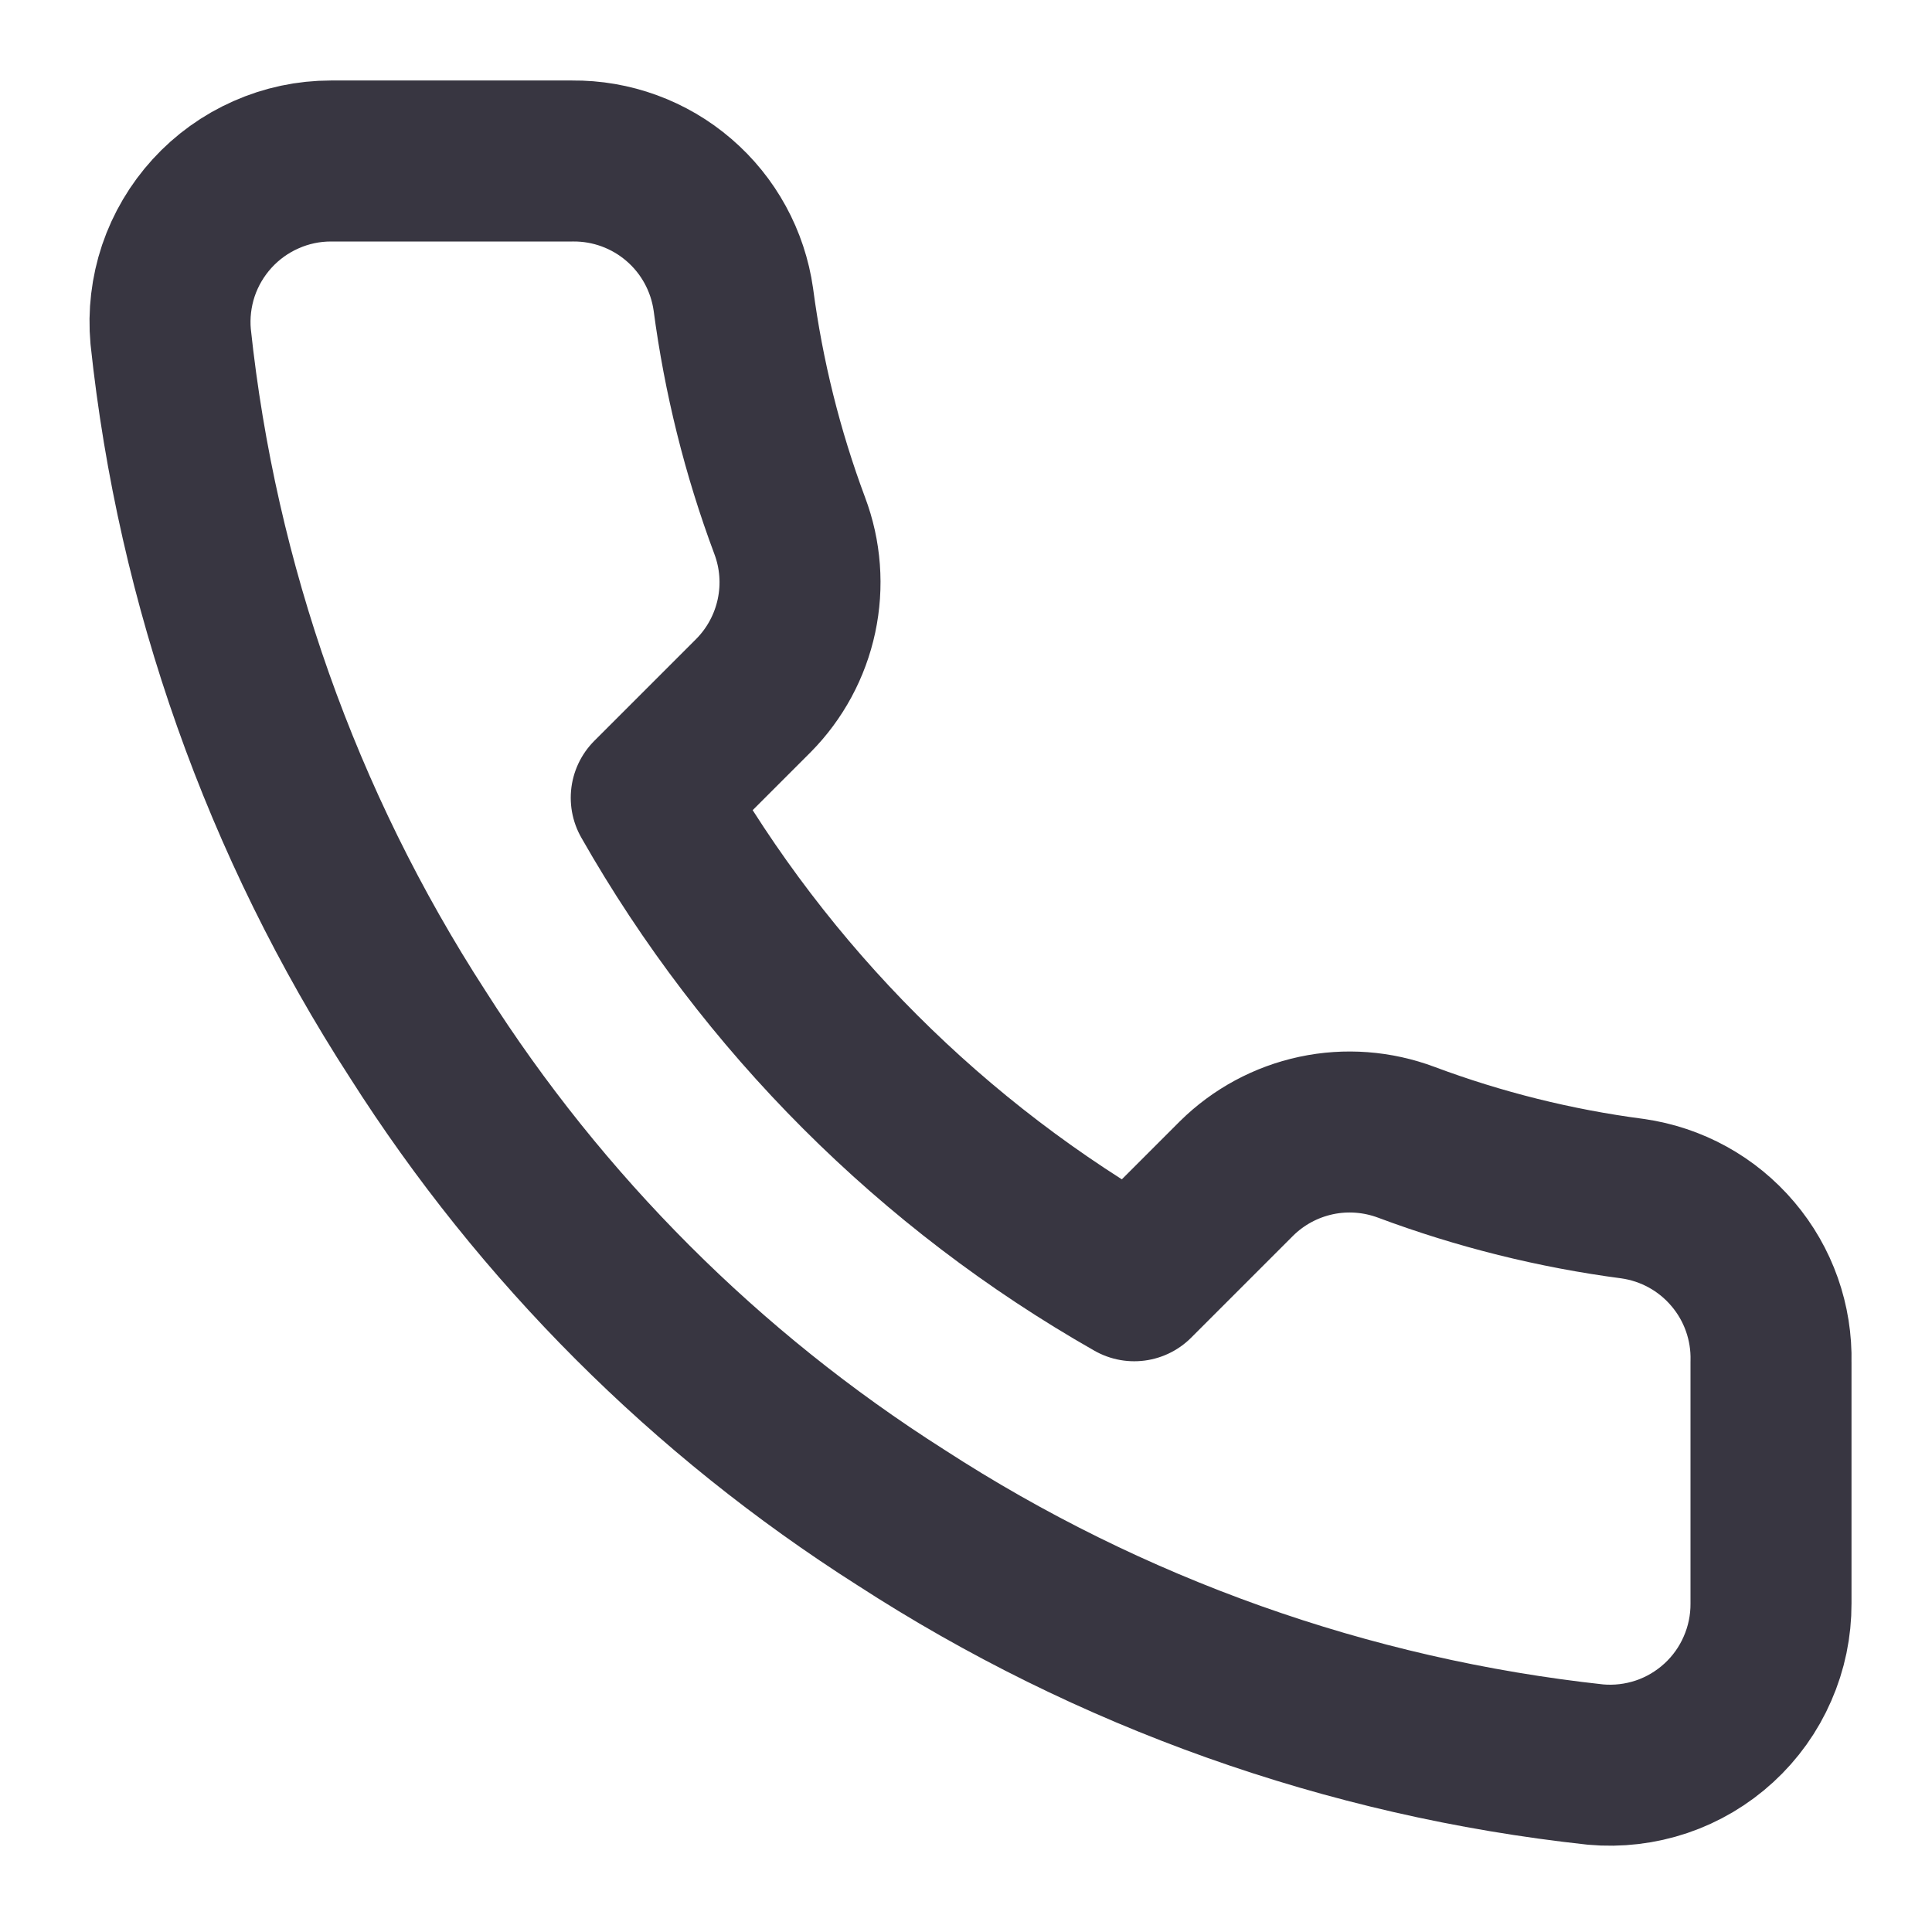
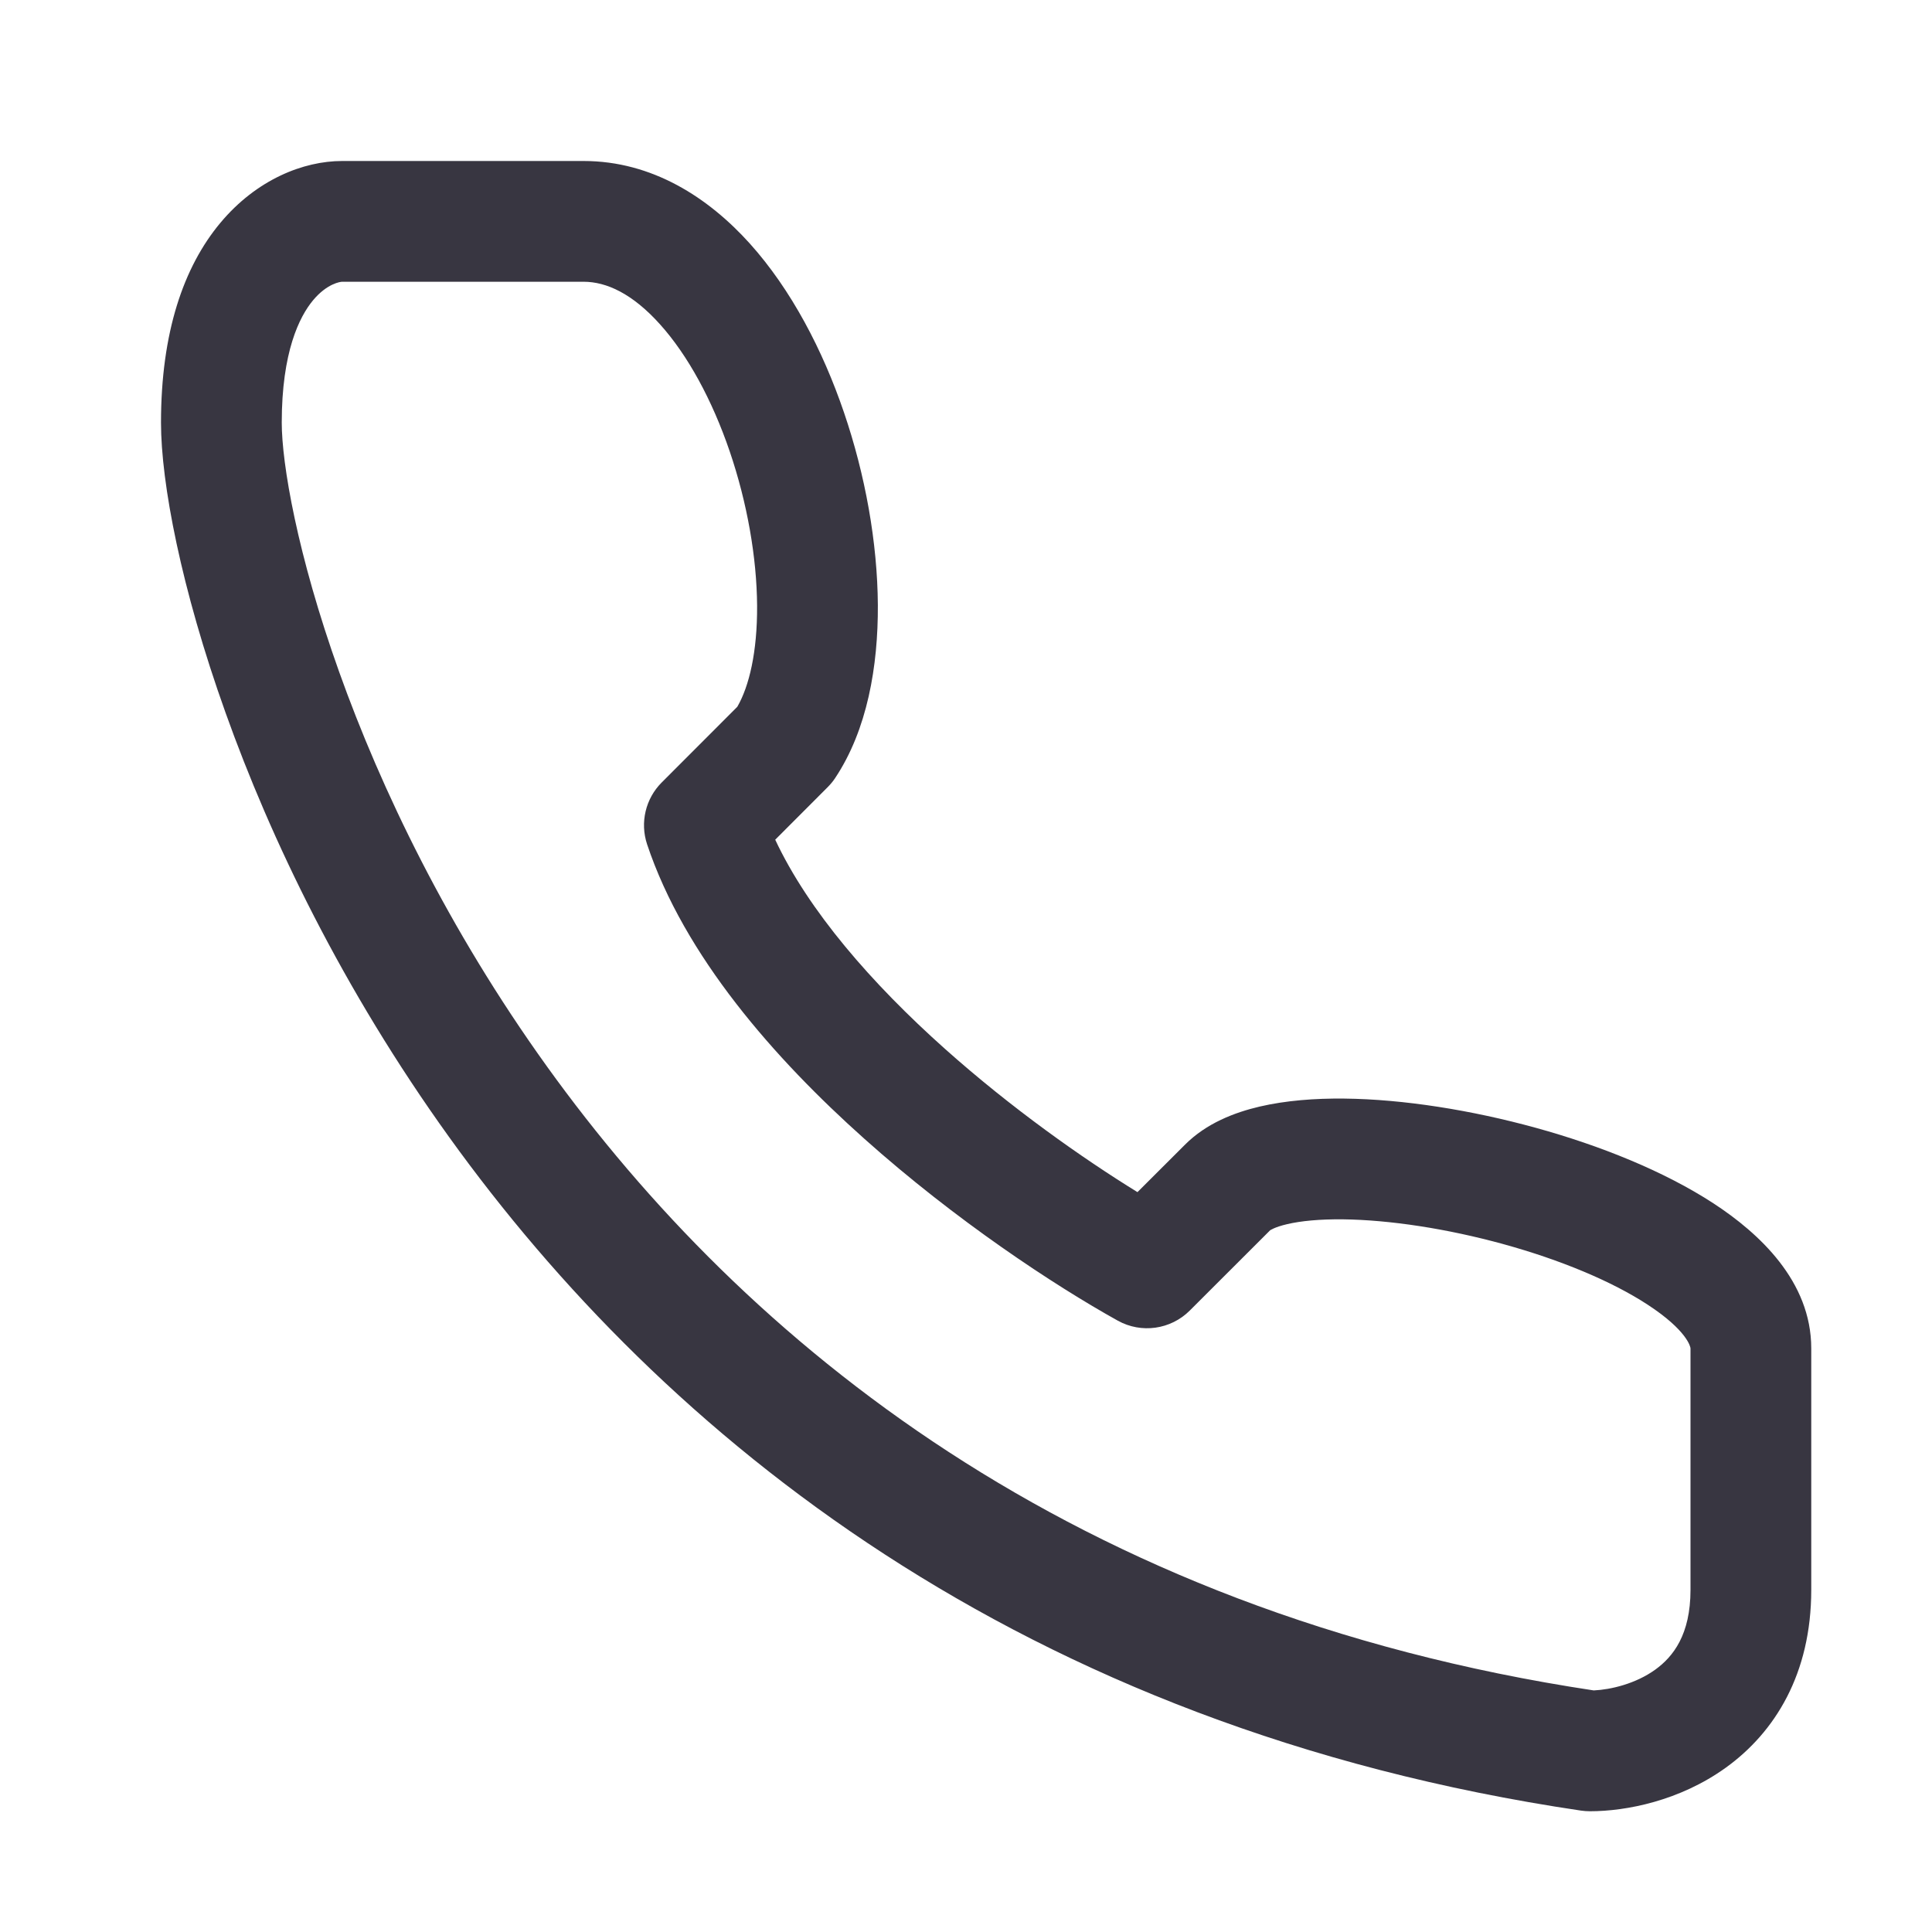
<svg xmlns="http://www.w3.org/2000/svg" width="24" height="24" viewBox="0 0 24 24" fill="none">
-   <path d="M22 16.92V19.92C22.001 20.199 21.944 20.474 21.832 20.729C21.721 20.985 21.557 21.214 21.352 21.402C21.147 21.59 20.905 21.734 20.641 21.823C20.377 21.912 20.097 21.945 19.82 21.92C16.743 21.586 13.787 20.534 11.19 18.85C8.774 17.315 6.725 15.266 5.19 12.85C3.5 10.241 2.448 7.271 2.12 4.18C2.095 3.904 2.128 3.625 2.216 3.362C2.305 3.099 2.448 2.857 2.635 2.652C2.822 2.447 3.05 2.283 3.304 2.171C3.558 2.058 3.832 2 4.11 2H7.11C7.595 1.995 8.066 2.167 8.434 2.484C8.802 2.8 9.042 3.24 9.11 3.72C9.237 4.68 9.471 5.623 9.81 6.53C9.945 6.888 9.974 7.277 9.894 7.651C9.814 8.025 9.629 8.368 9.36 8.64L8.09 9.91C9.514 12.414 11.586 14.486 14.09 15.91L15.36 14.64C15.632 14.371 15.975 14.186 16.349 14.106C16.723 14.026 17.112 14.056 17.47 14.19C18.377 14.529 19.32 14.764 20.28 14.89C20.766 14.959 21.209 15.203 21.526 15.578C21.844 15.952 22.012 16.43 22 16.92Z" stroke="#383641" stroke-width="2" stroke-linecap="round" stroke-linejoin="round" />
+   <path fill-rule="evenodd" clip-rule="evenodd" d="M2.736 2.77C3.187 2.229 3.77 2 4.25 2H7.25C8.102 2 8.8 2.454 9.315 3.026C9.83 3.599 10.221 4.351 10.484 5.123C10.749 5.899 10.9 6.739 10.905 7.516C10.909 8.275 10.774 9.066 10.374 9.666C10.347 9.707 10.315 9.745 10.28 9.78L9.63 10.431C10.043 11.312 10.824 12.213 11.737 13.028C12.565 13.767 13.447 14.388 14.13 14.809L14.72 14.22C14.986 13.953 15.337 13.819 15.649 13.746C15.972 13.671 16.333 13.643 16.7 13.647C17.433 13.655 18.279 13.79 19.078 14.01C19.873 14.229 20.669 14.547 21.286 14.949C21.852 15.319 22.5 15.915 22.5 16.75V19.75C22.5 20.794 22.048 21.52 21.438 21.959C20.867 22.37 20.203 22.5 19.75 22.5C19.713 22.5 19.677 22.497 19.64 22.492C12.66 21.458 8.241 17.826 5.579 14.125C4.252 12.28 3.361 10.42 2.802 8.854C2.248 7.306 2 5.996 2 5.25C2 4.128 2.281 3.316 2.736 2.77ZM3.889 3.73C3.719 3.934 3.5 4.372 3.5 5.25C3.5 5.754 3.689 6.881 4.214 8.349C4.732 9.799 5.561 11.532 6.796 13.25C9.251 16.663 13.314 20.021 19.798 20.999C20.012 20.989 20.319 20.916 20.562 20.741C20.785 20.58 21 20.306 21 19.75V16.75C21 16.734 20.961 16.529 20.466 16.206C20.022 15.916 19.383 15.65 18.679 15.456C17.979 15.263 17.263 15.154 16.683 15.147C16.393 15.144 16.159 15.167 15.989 15.207C15.83 15.244 15.778 15.284 15.778 15.283C15.778 15.283 15.778 15.283 15.778 15.283L14.78 16.28C14.543 16.517 14.178 16.568 13.886 16.406C13.093 15.965 11.871 15.159 10.738 14.147C9.621 13.15 8.501 11.876 8.038 10.487C7.949 10.218 8.019 9.921 8.22 9.72L9.159 8.78C9.306 8.526 9.408 8.101 9.405 7.525C9.401 6.925 9.282 6.245 9.065 5.608C8.846 4.966 8.542 4.41 8.199 4.029C7.856 3.647 7.533 3.5 7.25 3.5H4.25C4.23 3.5 4.063 3.521 3.889 3.73Z" fill="#383641" />
</svg>
